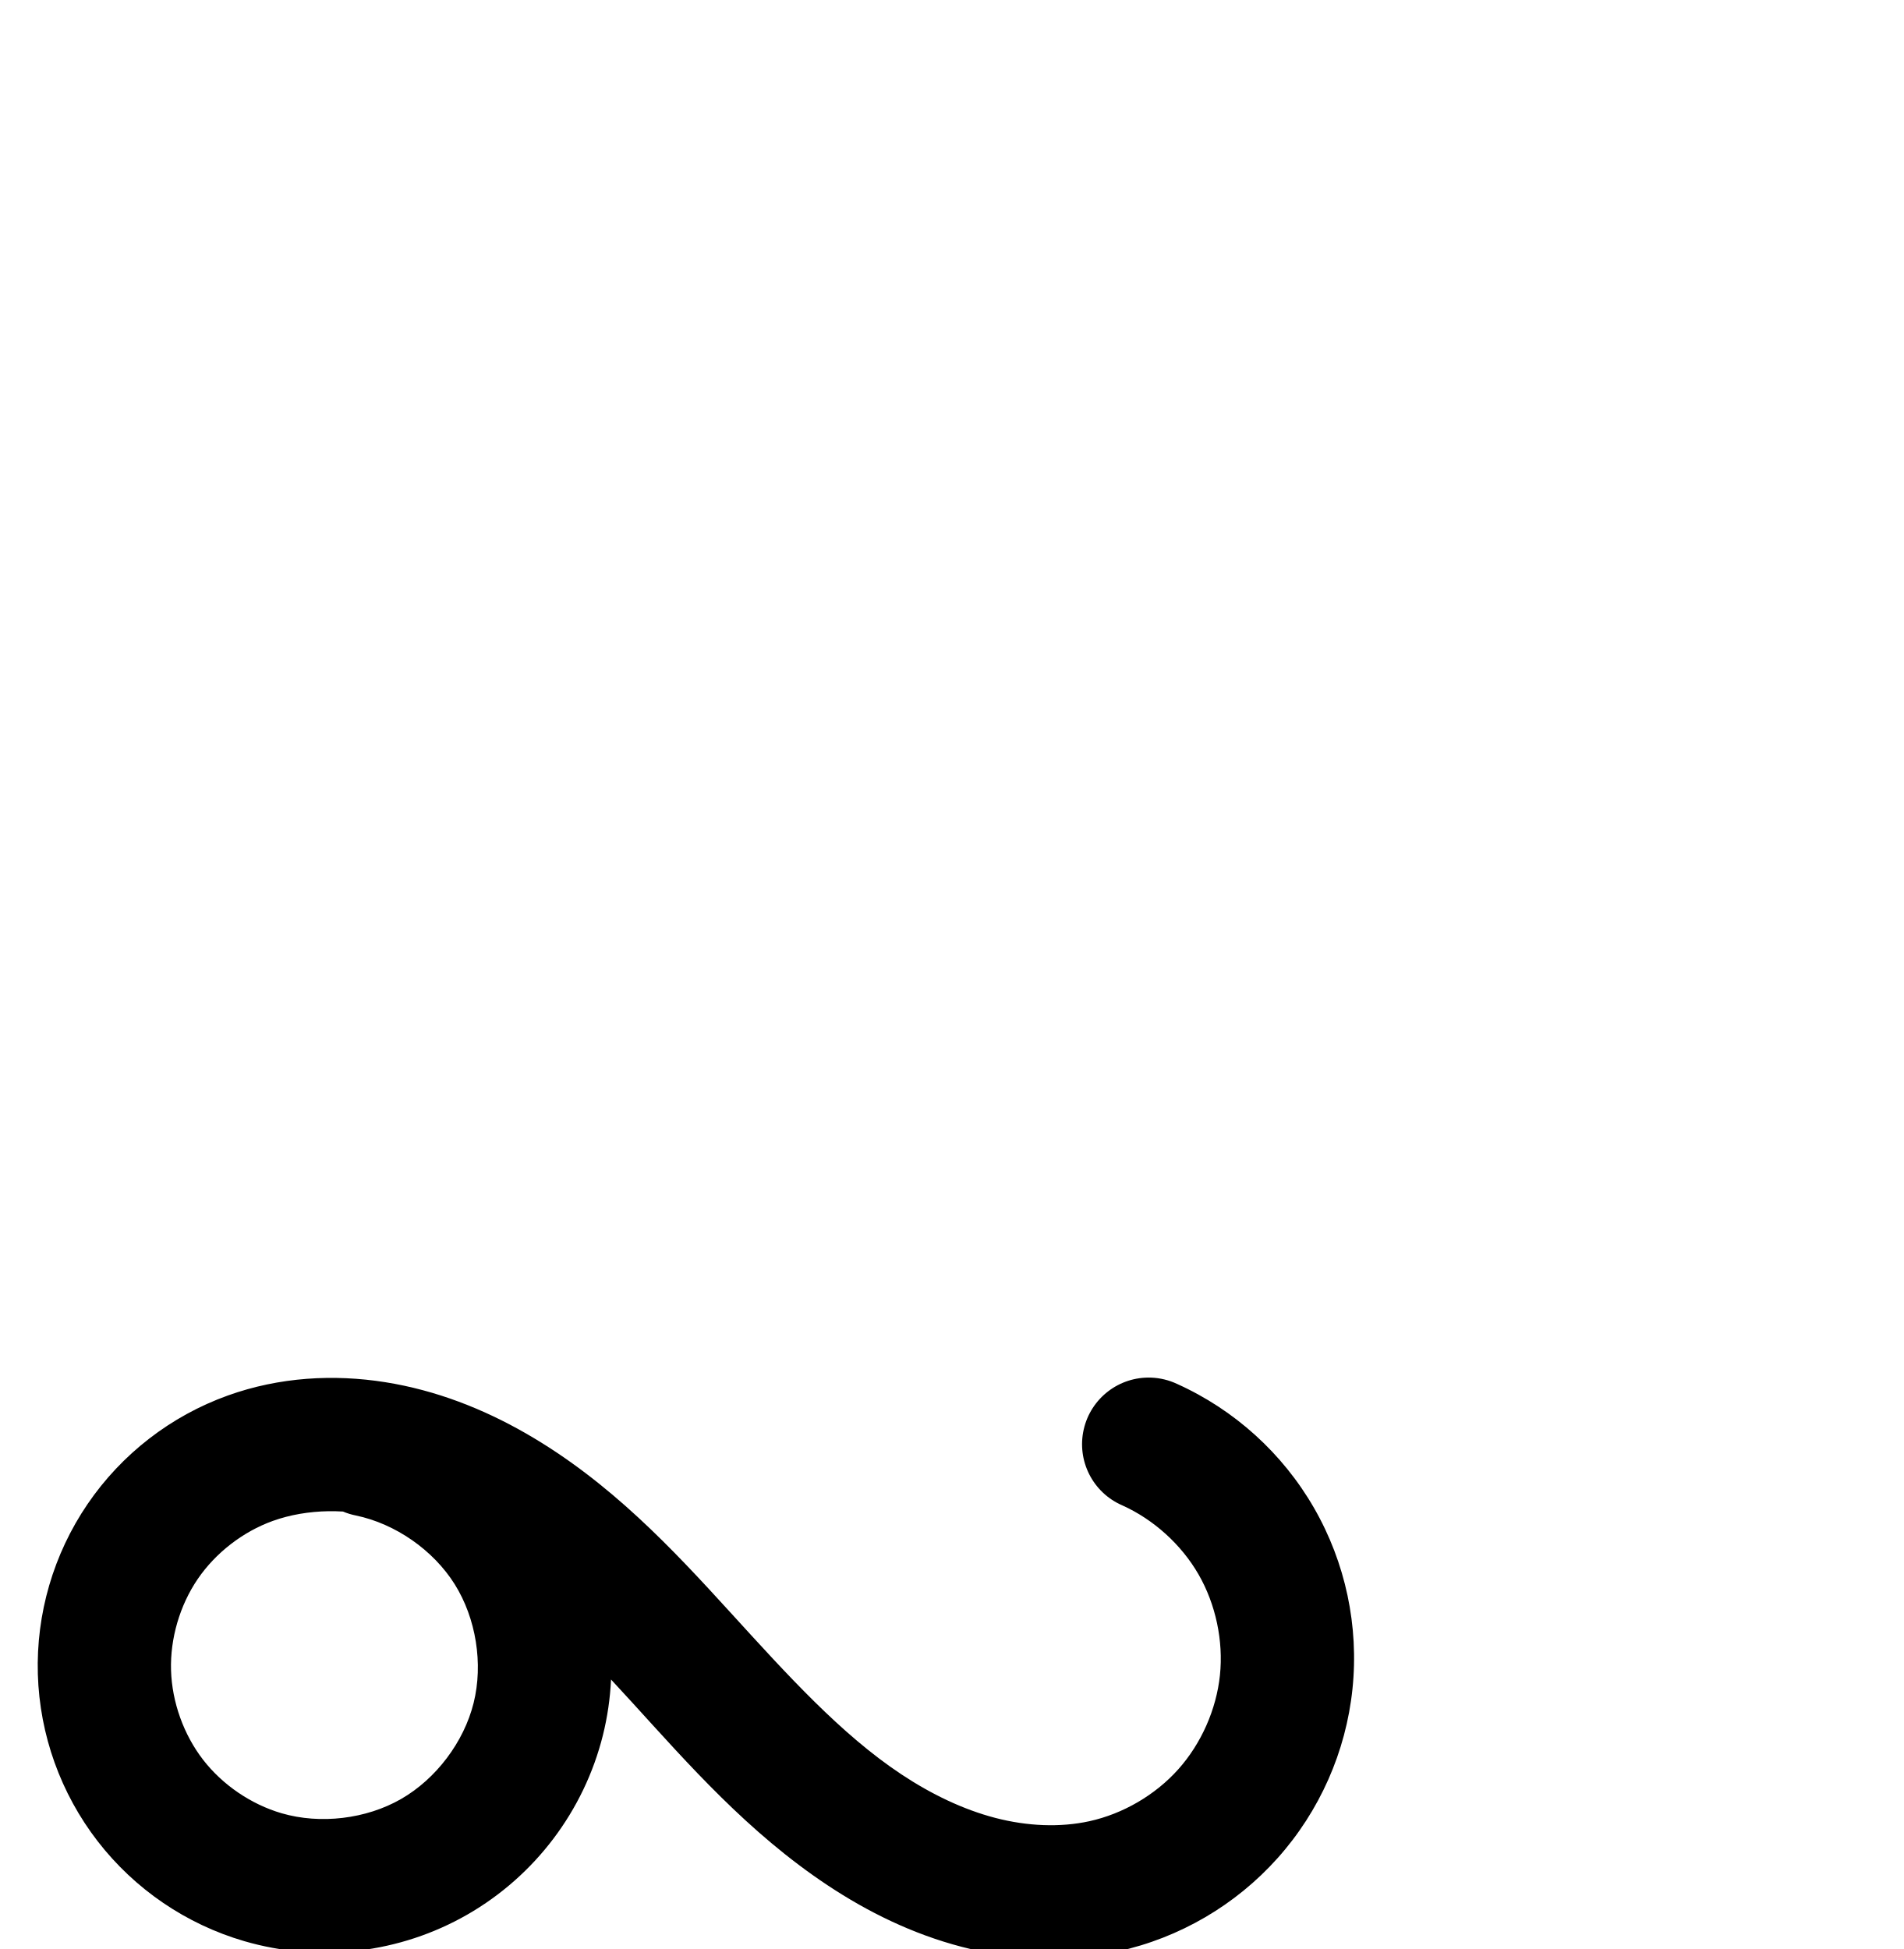
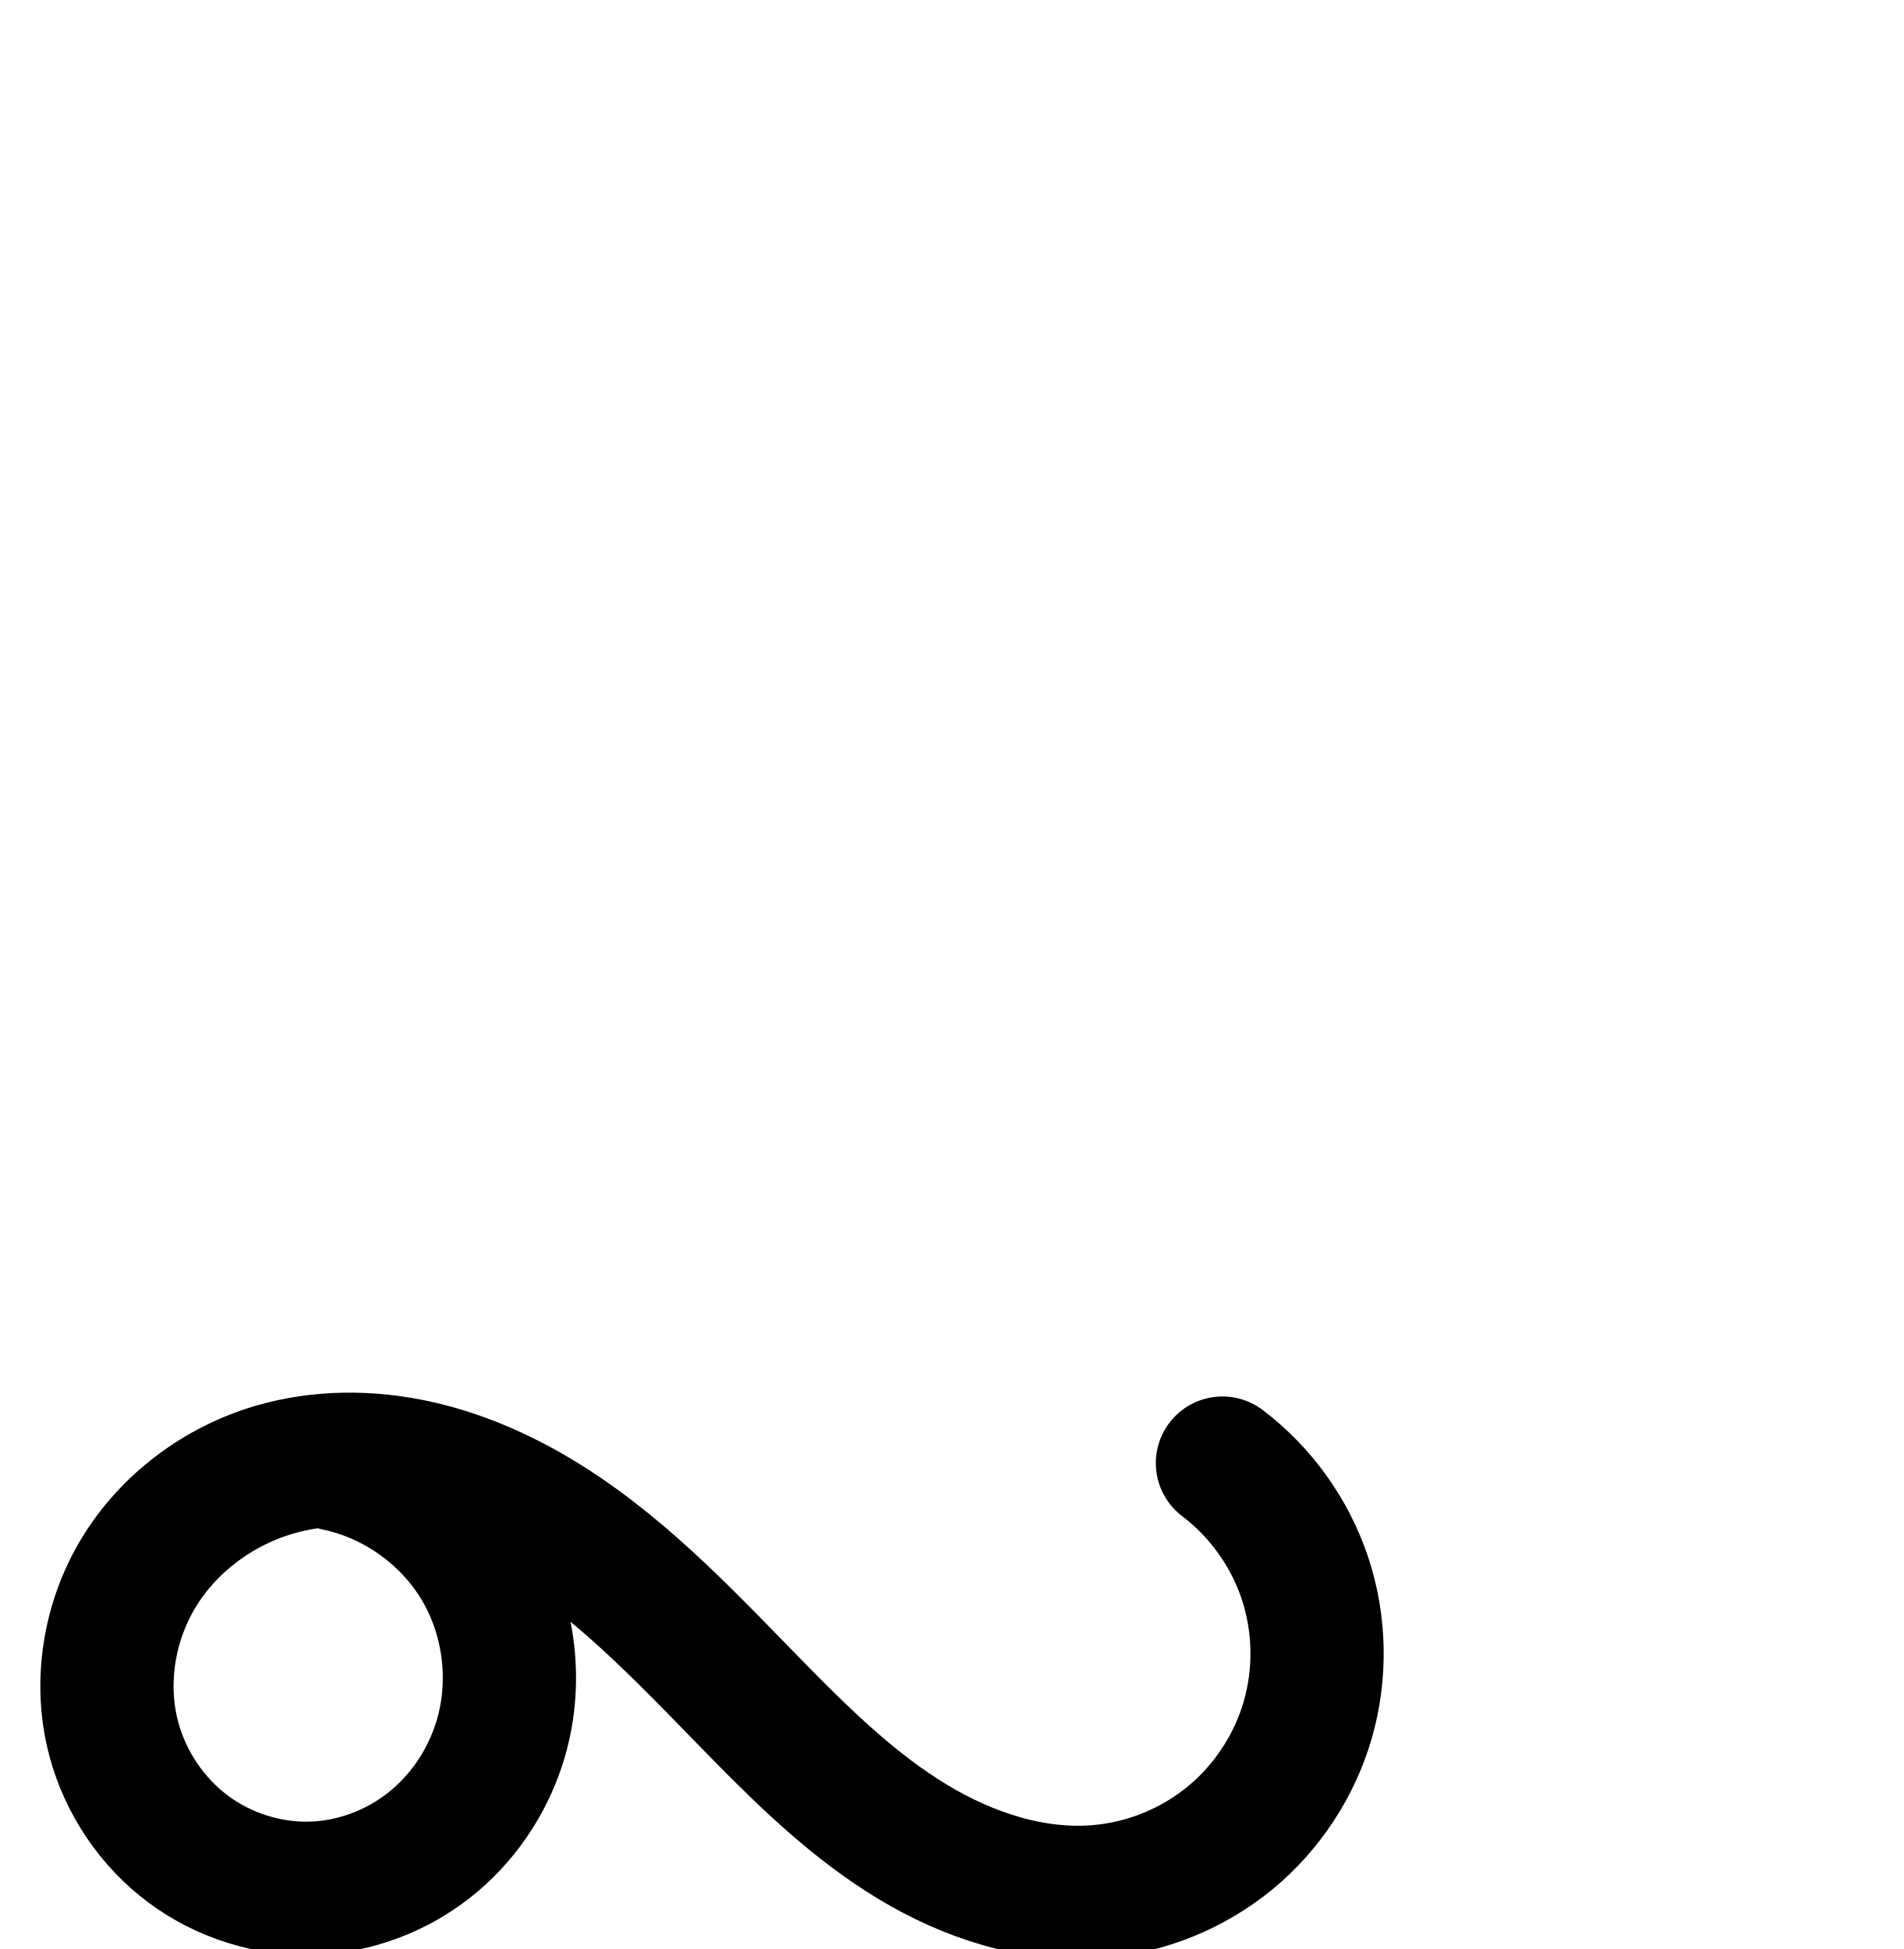
<svg xmlns="http://www.w3.org/2000/svg" width="2000" height="2048" id="svg2992" version="1.1">
  <defs id="defs5498">
    </defs>
  <g id="layer1" transform="translate(0,1048)">
-     <path style="fill:none;fill-rule:evenodd;stroke:#000000;stroke-width:140;stroke-linecap:round;stroke-linejoin:round;stroke-miterlimit:4;stroke-dasharray:none;stroke-opacity:1" d="m -1327.27,470.979 c 60.791,12.634 115.825,50.892 148.847,103.472 33.022,52.58 43.582,118.769 28.561,179.014 -15.021,60.245 -55.418,113.729 -109.259,144.653 -53.841,30.924 -120.394,38.867 -180.001,21.483 -46.552,-13.576 -88.581,-42.216 -118.251,-80.571 -29.67,-38.355 -46.829,-86.23 -48.288,-134.699 -1.458,-48.469 12.791,-97.287 40.089,-137.365 27.298,-40.078 67.504,-71.214 113.135,-87.621 41.596,-14.956 87.117,-17.709 130.774,-10.779 43.657,6.93 85.508,23.321 123.846,45.324 76.676,44.007 138.525,109.339 198.1,174.659 59.574,65.32 118.966,132.373 192.631,181.253 36.832,24.44 77.106,44.115 119.884,55.25 42.778,11.135 88.146,13.55 131.327,4.097 50.075,-10.962 96.486,-38.057 130.65,-76.273 34.164,-38.216 55.909,-87.362 61.214,-138.347 5.304,-50.985 -5.858,-103.555 -31.424,-147.985 -25.565,-44.43 -65.405,-80.499 -112.151,-101.534" id="path4138-2" />
-     <path style="color:#000000;font-style:normal;font-variant:normal;font-weight:normal;font-stretch:normal;font-size:medium;line-height:normal;font-family:sans-serif;text-indent:0;text-align:start;text-decoration:none;text-decoration-line:none;text-decoration-style:solid;text-decoration-color:#000000;letter-spacing:normal;word-spacing:normal;text-transform:none;direction:ltr;block-progression:tb;writing-mode:lr-tb;baseline-shift:baseline;text-anchor:start;clip-rule:nonzero;display:inline;overflow:visible;visibility:visible;opacity:1;isolation:auto;mix-blend-mode:normal;color-interpolation:sRGB;color-interpolation-filters:linearRGB;solid-color:#000000;solid-opacity:1;fill:#000000;fill-opacity:1;fill-rule:evenodd;stroke:none;stroke-width:140;stroke-linecap:round;stroke-linejoin:round;stroke-miterlimit:4;stroke-dasharray:none;stroke-dashoffset:0;stroke-opacity:1;color-rendering:auto;image-rendering:auto;shape-rendering:auto;text-rendering:auto;enable-background:accumulate" d="m 1209.496,399.6 a 70.007,70.007 0 0 0 -30.412,134.199 c 33.012,14.855 62.151,41.235 80.205,72.611 18.054,31.377 26.219,69.824 22.473,105.83 -3.746,36.006 -19.651,71.949 -43.777,98.938 -24.127,26.988 -58.071,46.805 -93.434,54.547 -30.742,6.73 -65.233,5.258 -98.723,-3.459 -33.69,-8.769 -67.15,-24.822 -98.814,-45.834 C 883.48,774.273 827.438,712.162 767.4,646.334 707.231,580.362 640.946,508.941 552.424,458.135 c -44.396,-25.481 -94.022,-45.225 -147.717,-53.748 -53.932,-8.561 -111.108,-5.491 -165.432,14.041 -59.846,21.518 -111.5,61.52 -147.305,114.088 -35.805,52.569 -54.116,115.293 -52.203,178.875 1.913,63.584 23.963,125.103 62.889,175.424 38.926,50.322 92.937,87.129 154.02,104.943 78.553,22.909 163.508,12.769 234.463,-27.984 70.955,-40.753 122.521,-109.023 142.316,-188.418 4.813,-19.306 7.622,-38.915 8.547,-58.531 7.307,7.845 14.621,15.806 21.959,23.852 59.111,64.812 121.851,136.807 205.646,192.41 41.999,27.869 89.089,51.163 140.955,64.664 52.066,13.553 108.31,16.913 163.93,4.736 64.787,-14.183 123.664,-48.558 167.865,-98.002 44.201,-49.444 71.789,-111.791 78.652,-177.756 6.863,-65.965 -7.298,-132.657 -40.375,-190.141 -33.077,-57.484 -83.62,-103.241 -144.1,-130.457 a 70.007,70.007 0 0 0 -27.039,-6.531 z M 345.291,539.969 c 4.992,-0.08 10.024,0.079 15.068,0.355 a 70.007,70.007 0 0 0 13.521,4.145 c 41.467,8.618 81.287,36.299 103.812,72.166 22.525,35.867 30.166,83.756 19.92,124.852 -10.246,41.095 -39.474,79.793 -76.201,100.887 -36.727,21.094 -84.879,26.84 -125.539,14.982 -32.022,-9.339 -62.068,-29.81 -82.48,-56.199 -20.414,-26.39 -32.684,-60.621 -33.688,-93.977 -1.004,-33.356 9.185,-68.266 27.975,-95.854 18.79,-27.588 47.548,-49.858 78.965,-61.154 18.043,-6.487 38.038,-9.871 58.646,-10.203 z" id="path4138-2-2" />
+     <path style="fill:none;fill-rule:evenodd;stroke:#000000;stroke-width:140;stroke-linecap:round;stroke-linejoin:round;stroke-miterlimit:4;stroke-dasharray:none;stroke-opacity:1" d="m 353.415,490.69 c 62.52,12.966 118.81,53.47 150.968,108.631 32.158,55.161 39.671,124.101 20.151,184.894 -13.42,41.795 -39.262,79.62 -73.763,106.761 -34.501,27.14 -77.573,43.389 -121.436,45.093 -46.916,1.822 -94.249,-13.118 -131.854,-41.23 -37.606,-28.111 -65.279,-69.15 -77.625,-114.449 -16.017,-58.767 -5.764,-123.8 25.844,-175.867 31.608,-52.067 83.787,-90.835 142.214,-108.051 48.407,-14.264 100.483,-14.114 149.761,-3.237 49.279,10.877 95.873,32.216 138.491,59.242 85.236,54.053 154.029,129.779 224.826,201.714 48.303,49.079 98.551,97.208 157.443,132.897 58.892,35.689 127.658,58.422 196.261,52.452 50.147,-4.364 98.836,-24.245 137.705,-56.229 38.869,-31.984 67.752,-75.934 81.689,-124.303 13.937,-48.369 12.868,-100.949 -3.022,-148.712 -15.891,-47.763 -46.536,-90.503 -86.672,-120.881" id="path4142" />
+     <path style="color:#000000;font-style:normal;font-variant:normal;font-weight:normal;font-stretch:normal;font-size:medium;line-height:normal;font-family:sans-serif;text-indent:0;text-align:start;text-decoration:none;text-decoration-line:none;text-decoration-style:solid;text-decoration-color:#000000;letter-spacing:normal;word-spacing:normal;text-transform:none;direction:ltr;block-progression:tb;writing-mode:lr-tb;baseline-shift:baseline;text-anchor:start;white-space:normal;clip-rule:nonzero;display:inline;overflow:visible;visibility:visible;opacity:1;isolation:auto;mix-blend-mode:normal;color-interpolation:sRGB;color-interpolation-filters:linearRGB;solid-color:#000000;solid-opacity:1;fill:#000000;fill-opacity:1;fill-rule:evenodd;stroke:none;stroke-width:140;stroke-linecap:round;stroke-linejoin:round;stroke-miterlimit:4;stroke-dasharray:none;stroke-dashoffset:0;stroke-opacity:1;color-rendering:auto;image-rendering:auto;shape-rendering:auto;text-rendering:auto;enable-background:accumulate" d="m -1168.15,410.084 c -138.958,-2.998 -277.351,79.746 -318.566,222.68 -50.099,150.513 38.436,320.634 194.719,359.482 157.832,45.839 319.991,-63.506 349.06,-220.779 9.044,-39.483 9.323,-79.172 2.182,-117.027 50.718,42.135 99.557,92.771 149.439,143.963 90.827,94.149 211.727,203.821 376.08,207.623 175.87,6.795 327.885,-139.639 327.059,-315.803 2.275,-102.369 -45.817,-200.019 -127.348,-261.189 a 70.007,70.007 0 1 0 -84.02,111.984 c 44.404,33.315 72.828,91.506 71.418,146.666 a 70.007,70.007 0 0 0 -0.019,2.441 c 0.849,91.091 -90.941,179.685 -181.977,176.006 a 70.007,70.007 0 0 0 -1.359,-0.041 c -101.473,-2.126 -194.692,-77.418 -279.078,-164.891 a 70.007,70.007 0 0 0 -0.244,-0.252 C -796.94,592.031 -920.387,449.562 -1109.432,416.588 c -19.403,-3.926 -39.066,-6.08 -58.719,-6.504 z m -39.004,143.727 a 70.007,70.007 0 0 0 5.945,1.328 c 78.341,14.448 139.802,108.06 121.701,185.646 a 70.007,70.007 0 0 0 -0.791,3.891 c -12.792,73.432 -102.355,134.018 -173.359,112.959 a 70.007,70.007 0 0 0 -3.566,-0.957 c -71.412,-17.14 -120.462,-111.661 -96.131,-181.484 a 70.007,70.007 0 0 0 1.158,-3.641 c 17.643,-61.186 79.166,-105.647 145.043,-117.742 z" id="path4142-6" />
  </g>
</svg>
